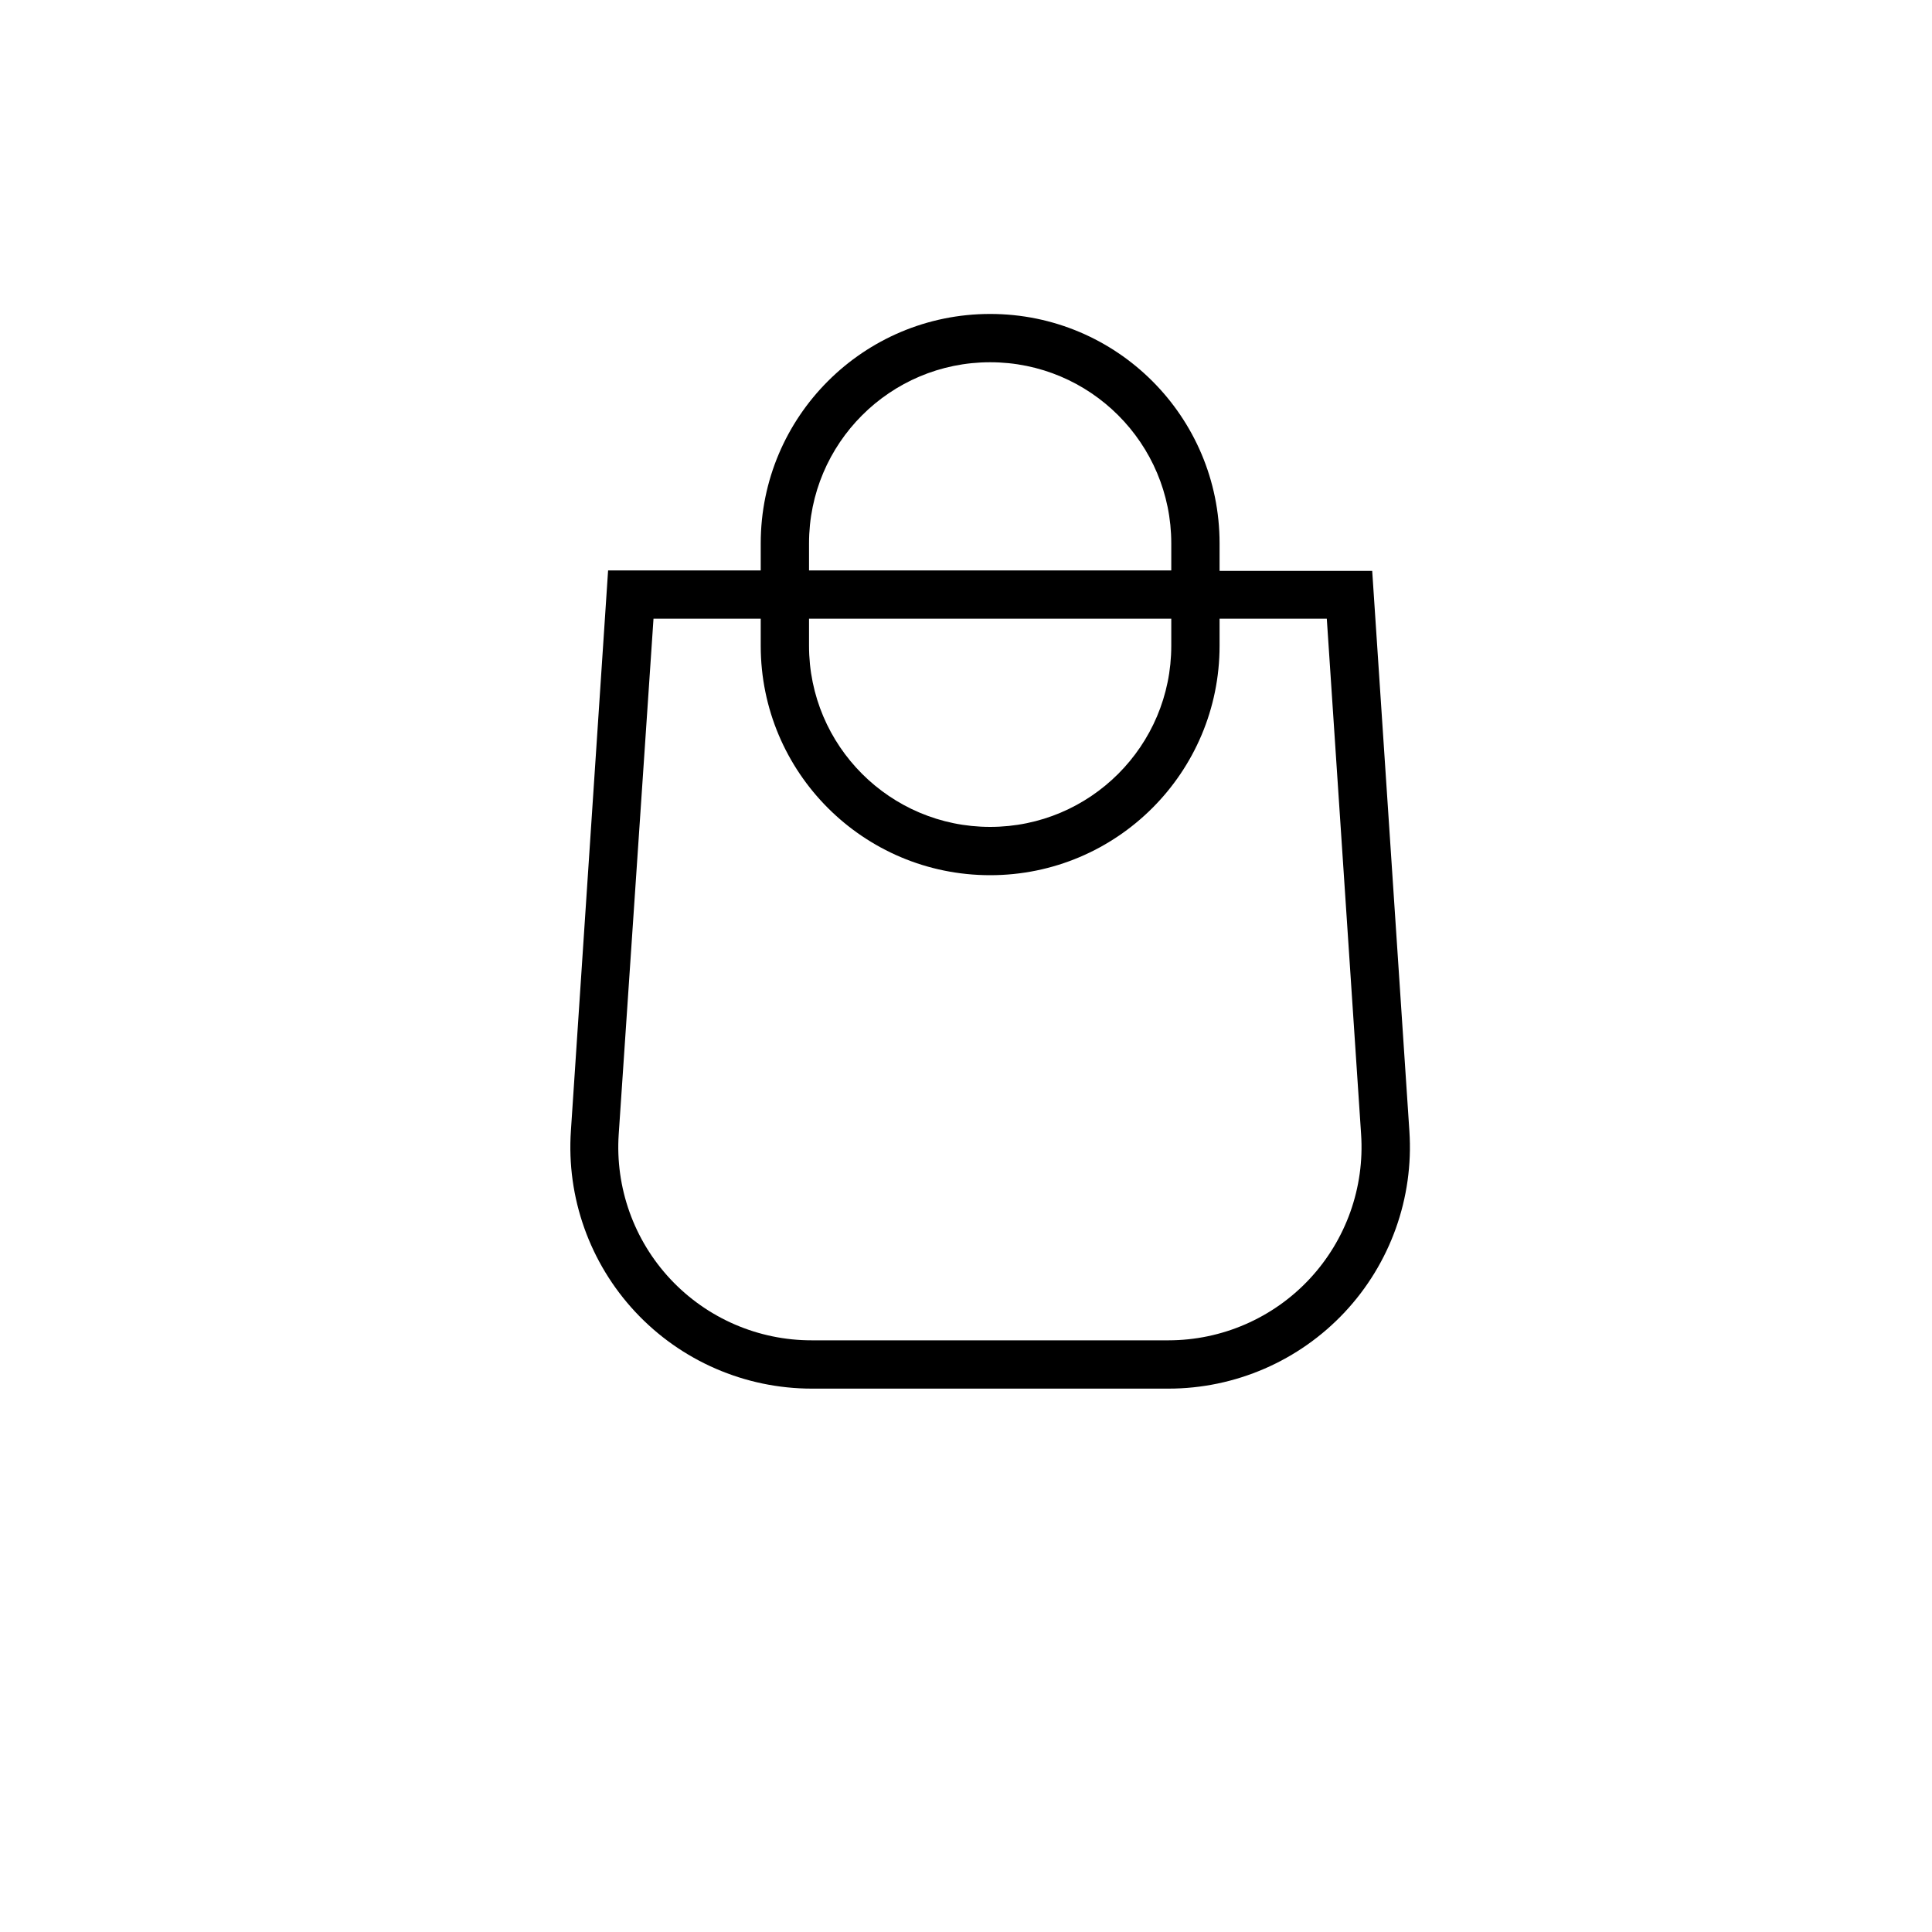
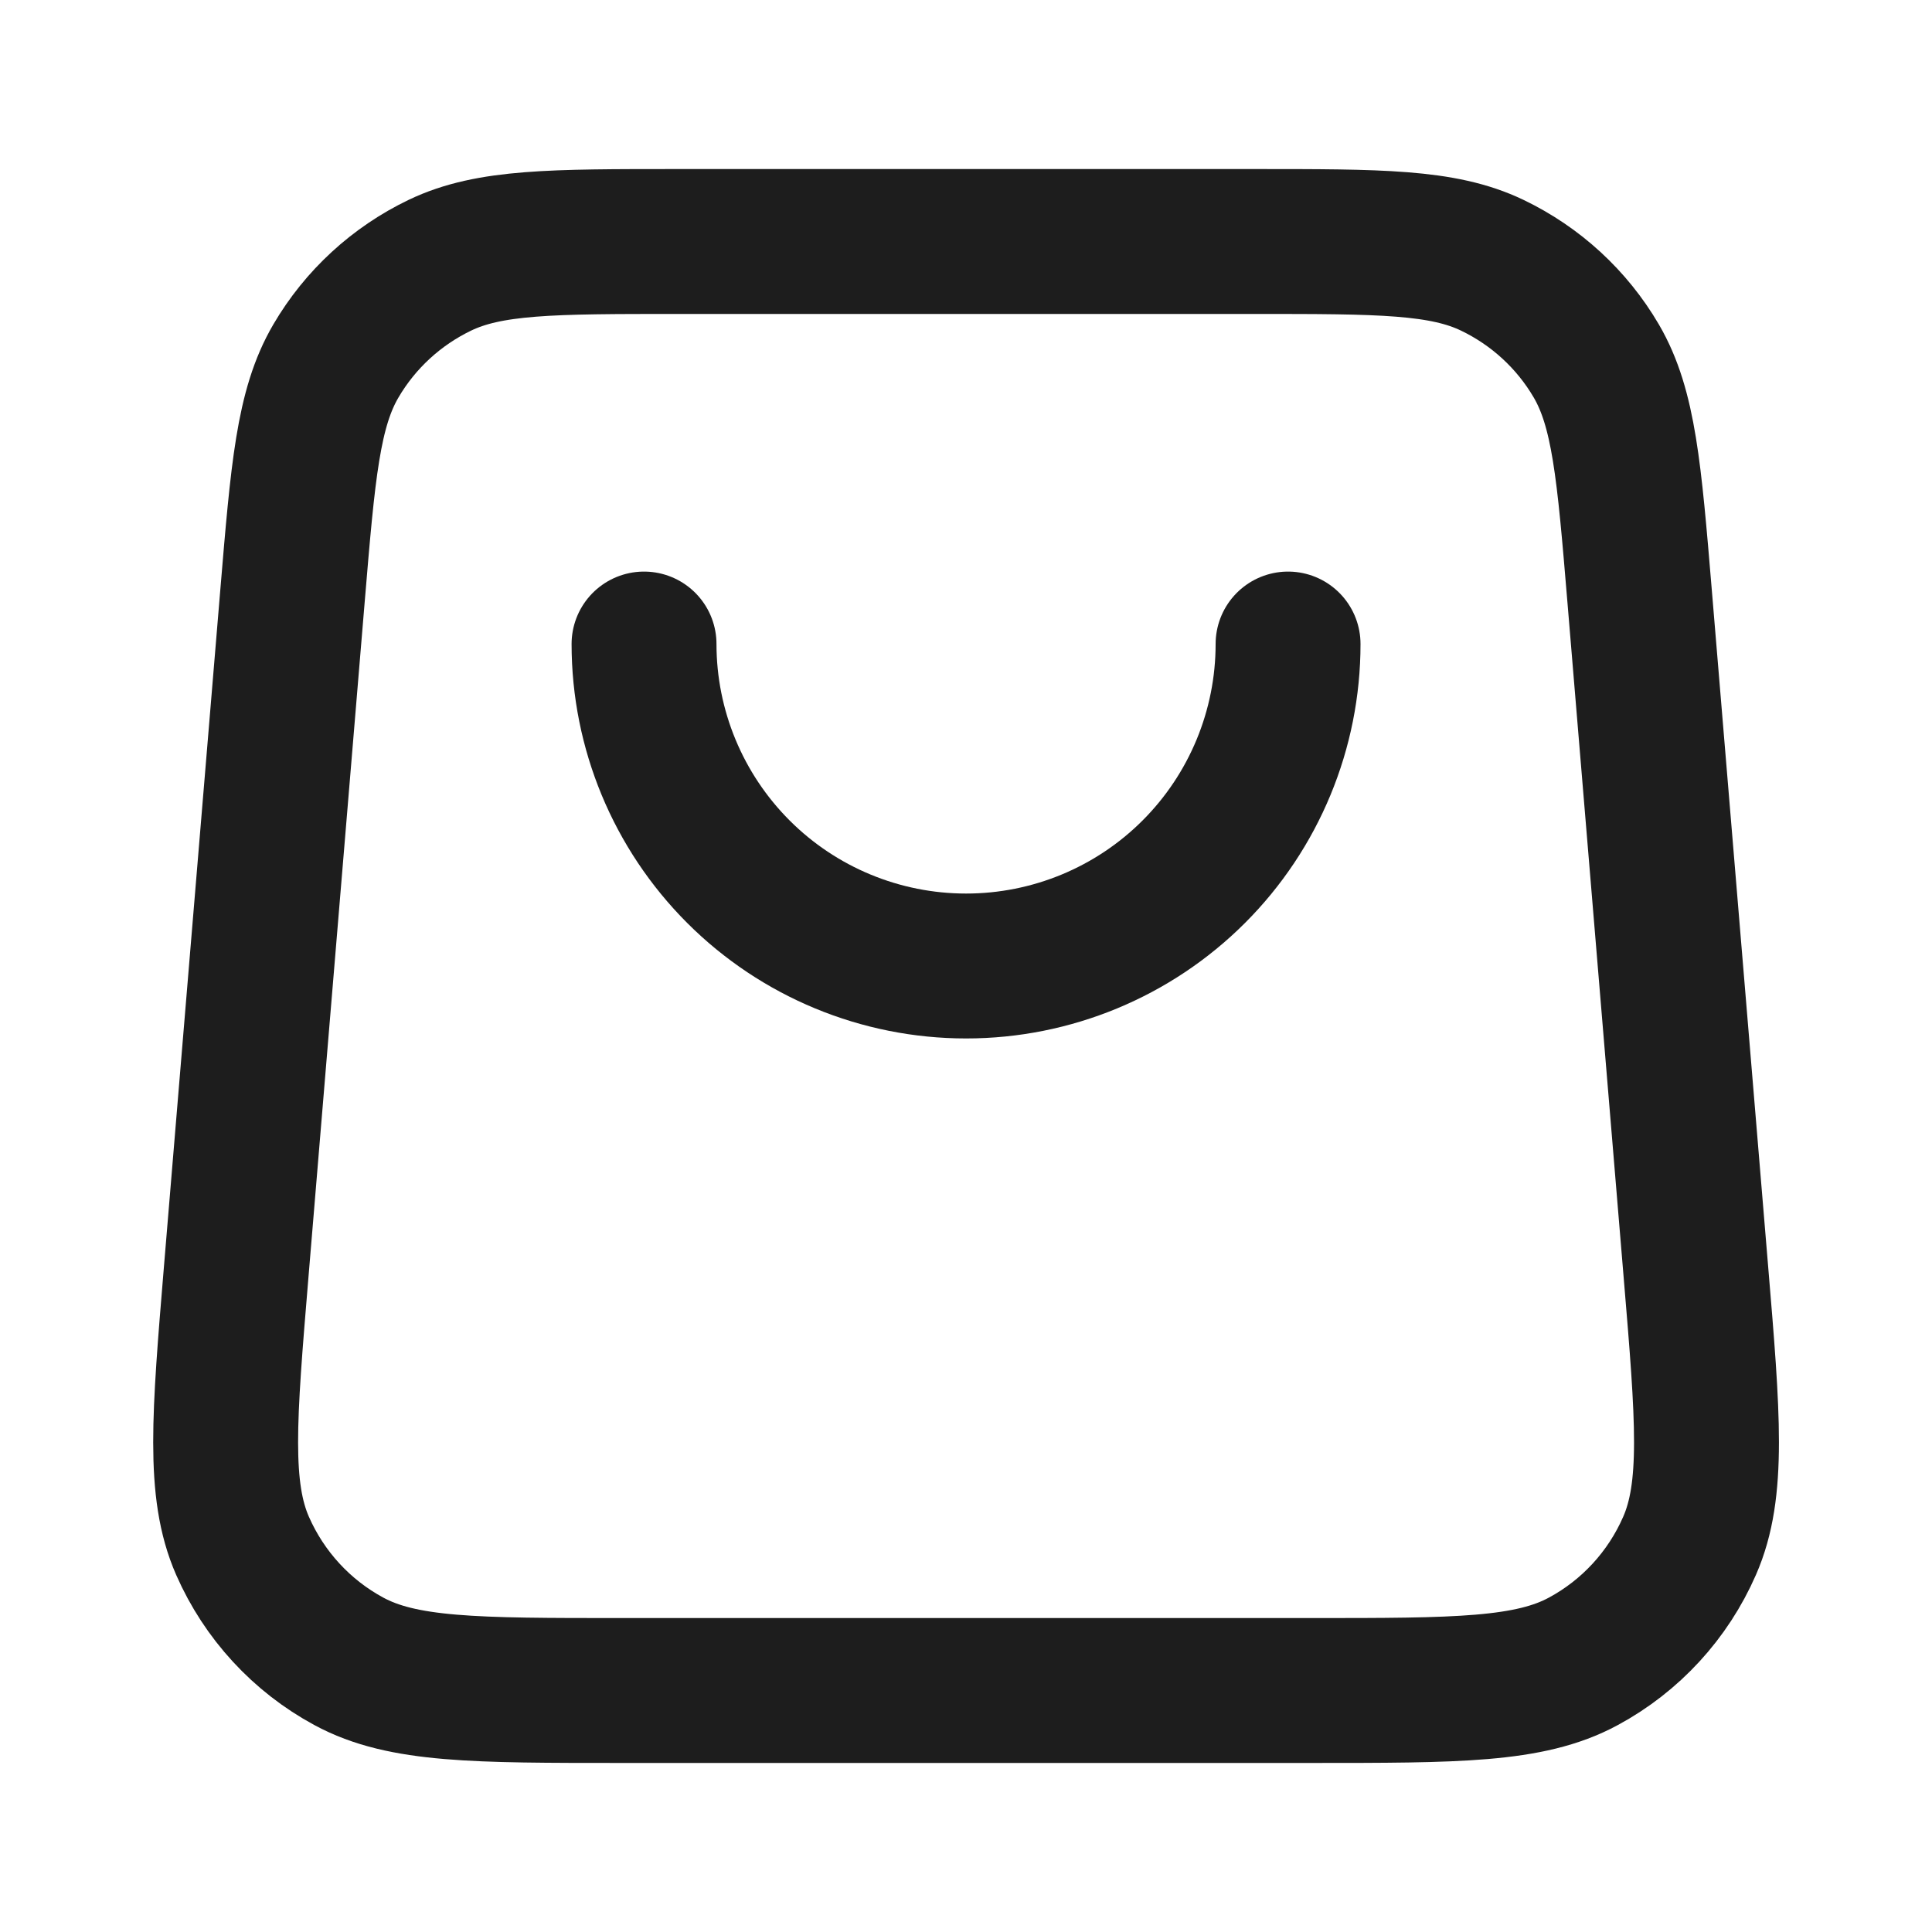
- <svg xmlns="http://www.w3.org/2000/svg" fill="none" class="icon icon-cart" viewBox="0 0 40 40">
-   <path fill="currentColor" fill-rule="evenodd" d="M20.5 6.5a4.75 4.75 0 0 0-4.75 4.75v.56h-3.16l-.77 11.6a5 5 0 0 0 4.99 5.34h7.38a5 5 0 0 0 4.99-5.33l-.77-11.6h-3.16v-.57A4.75 4.75 0 0 0 20.5 6.5m3.75 5.31v-.56a3.75 3.75 0 1 0-7.5 0v.56zm-7.5 1h7.5v.56a3.75 3.75 0 1 1-7.5 0zm-1 0v.56a4.75 4.75 0 1 0 9.5 0v-.56h2.22l.71 10.67a4 4 0 0 1-3.99 4.27h-7.38a4 4 0 0 1-4-4.27l.72-10.67z" />
+ <svg xmlns="http://www.w3.org/2000/svg" class="icon icon-cart" width="20" height="20" viewBox="0 0 20 20" fill="none">
+   <path d="M13.334 6.667C13.334 7.551 12.983 8.399 12.358 9.024C11.733 9.649 10.885 10 10.001 10C9.117 10 8.269 9.649 7.644 9.024C7.019 8.399 6.667 7.551 6.667 6.667M3.028 6.168L2.445 13.168C2.32 14.672 2.257 15.424 2.511 16.003C2.735 16.513 3.122 16.934 3.611 17.198C4.168 17.5 4.922 17.5 6.431 17.5H13.57C15.079 17.5 15.834 17.5 16.391 17.198C16.88 16.934 17.267 16.513 17.49 16.003C17.744 15.424 17.682 14.672 17.556 13.168L16.973 6.168C16.865 4.874 16.811 4.227 16.525 3.737C16.273 3.306 15.897 2.961 15.446 2.745C14.934 2.5 14.285 2.5 12.987 2.5L7.015 2.5C5.716 2.5 5.067 2.5 4.555 2.745C4.105 2.961 3.729 3.306 3.477 3.737C3.19 4.227 3.136 4.874 3.028 6.168Z" stroke="#1D1D1D" stroke-width="1.5" stroke-linecap="round" stroke-linejoin="round" />
</svg>
